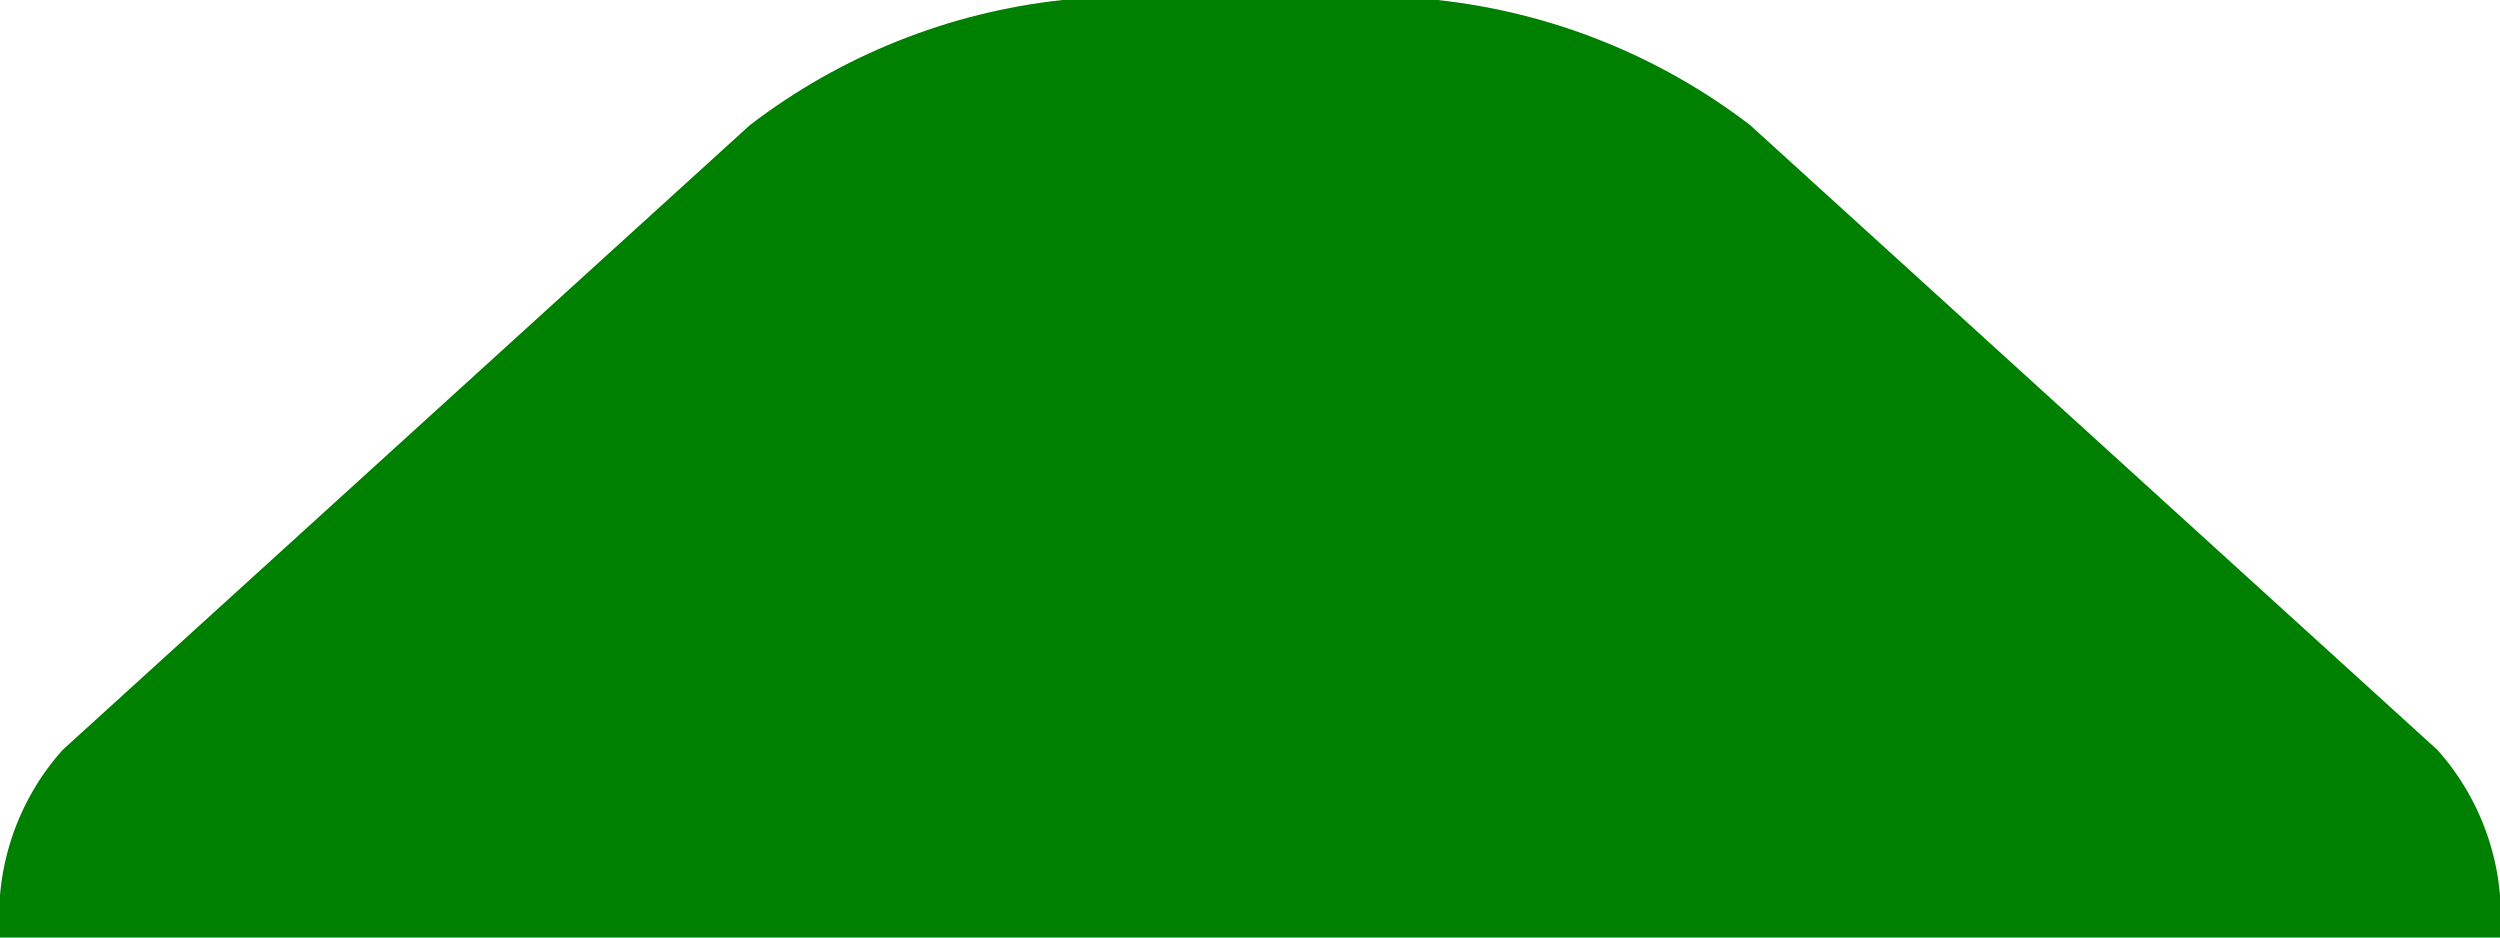
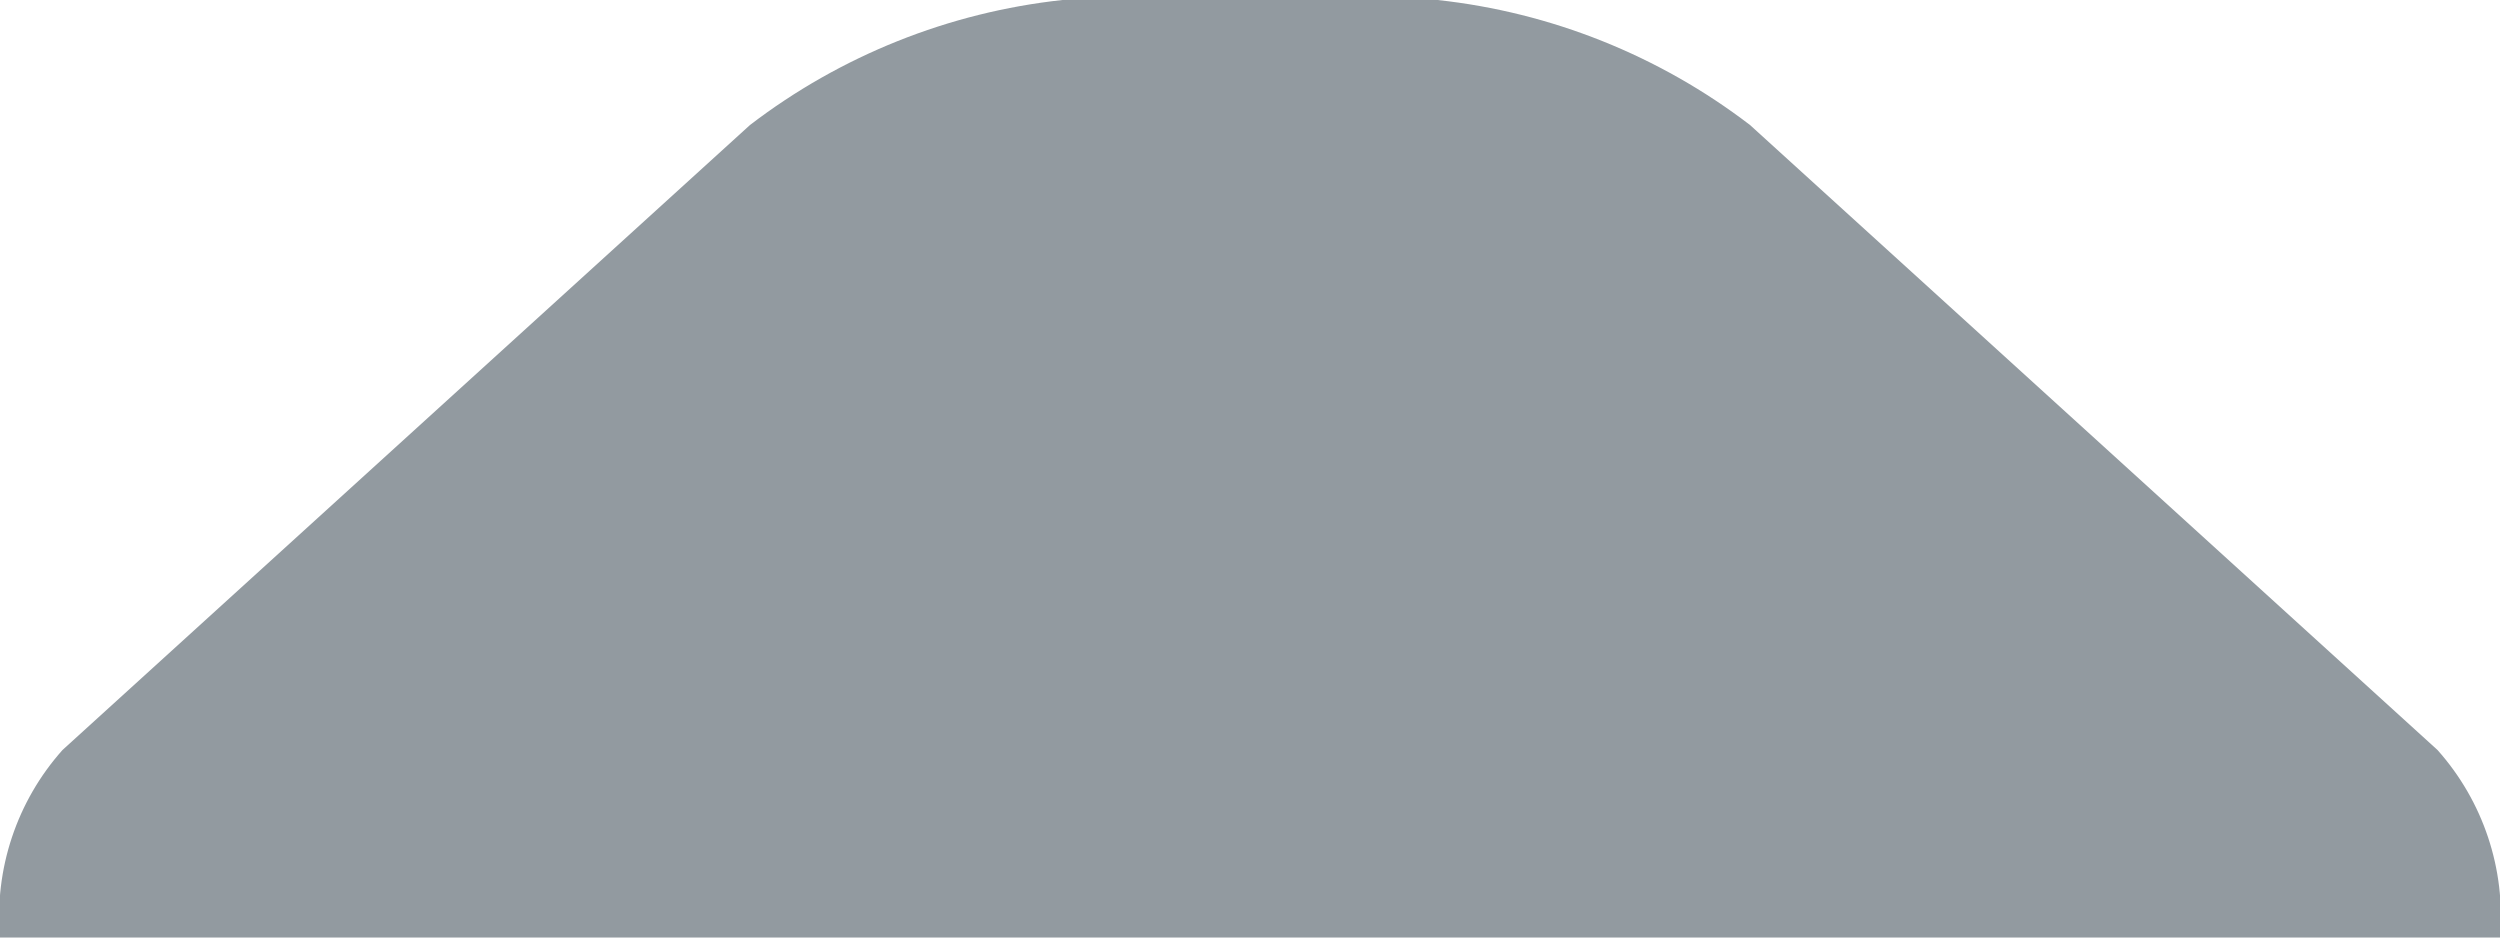
<svg xmlns="http://www.w3.org/2000/svg" viewBox="0 0 40 15" class="bottom">
-   <path fill="green" stroke="none" stroke-width="0.1" d="M 0,15        h 40        a 4,4 0 0 0 -1,-3        l -11 -10        a 10,10 0 0 0 -5,-2        h -6        a 10,10 0 0 0 -5, 2        l -11 10        a 4,4 0 0 0 -1,3       " />
+   <path fill="HSL(207, 7%, 60%)" stroke="none" stroke-width="0.1" d="M 0,15        h 40        a 4,4 0 0 0 -1,-3        l -11 -10        a 10,10 0 0 0 -5,-2        h -6        a 10,10 0 0 0 -5, 2        l -11 10        a 4,4 0 0 0 -1,3       " />
</svg>
